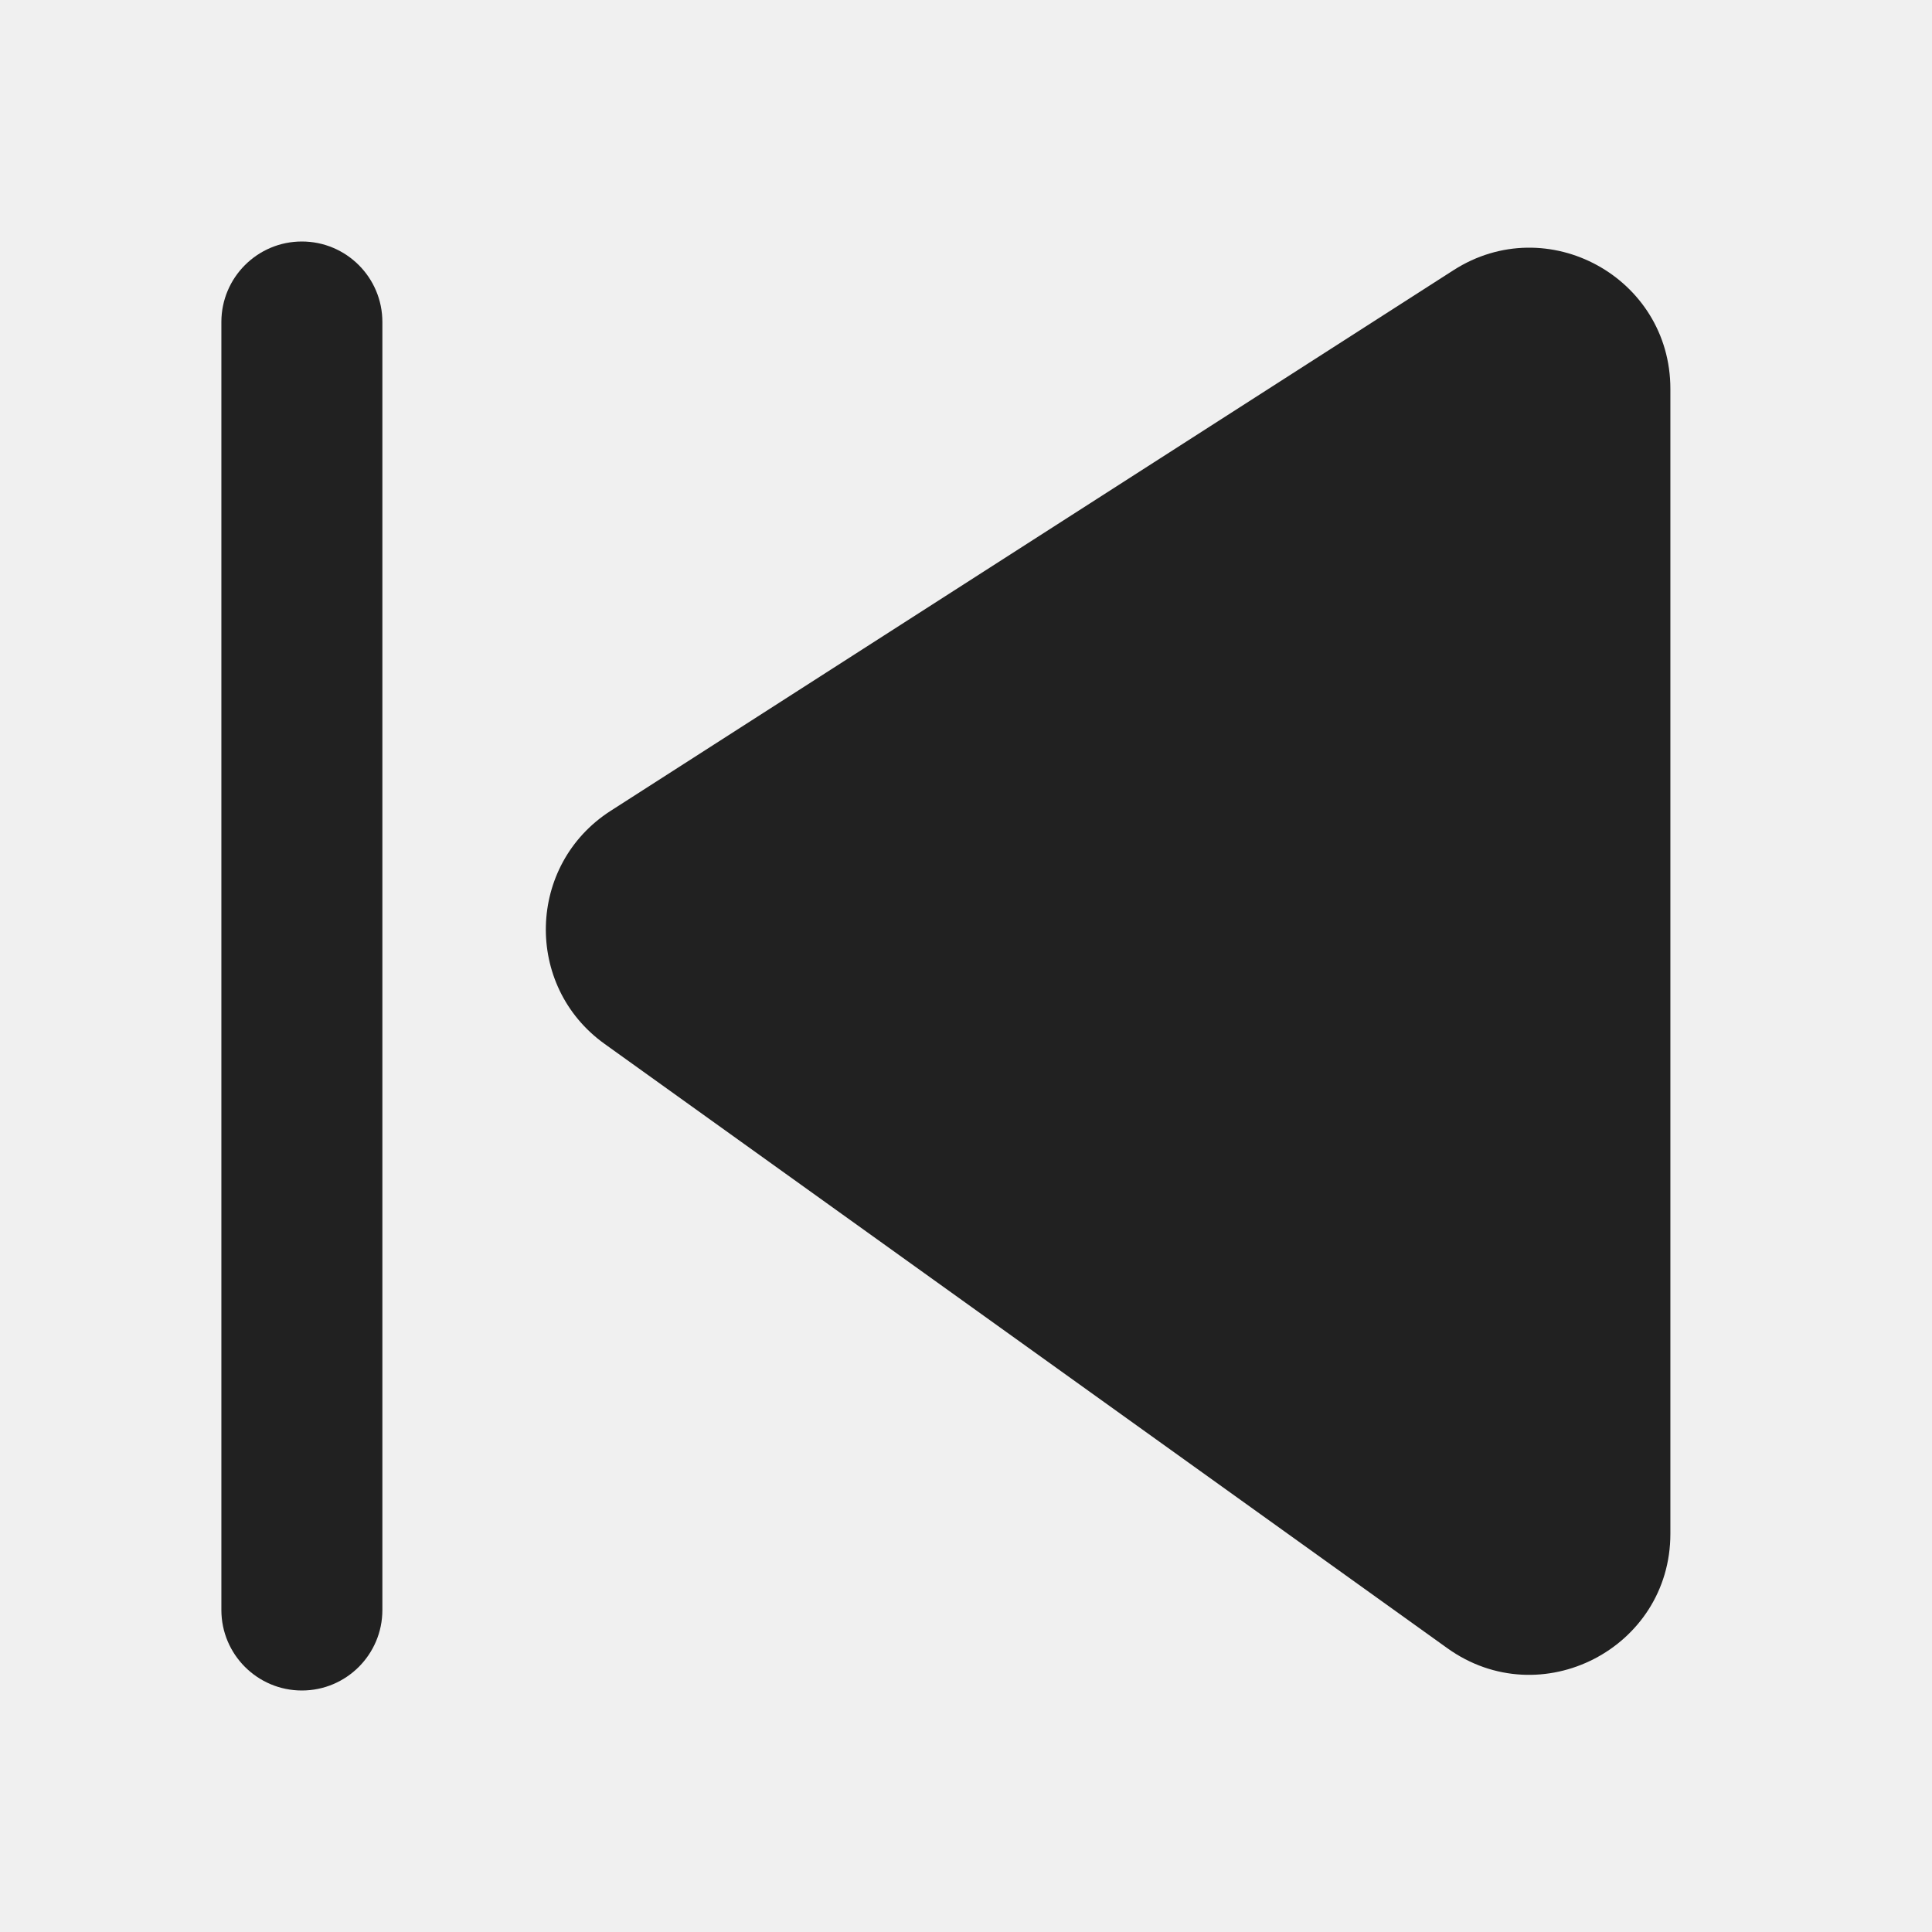
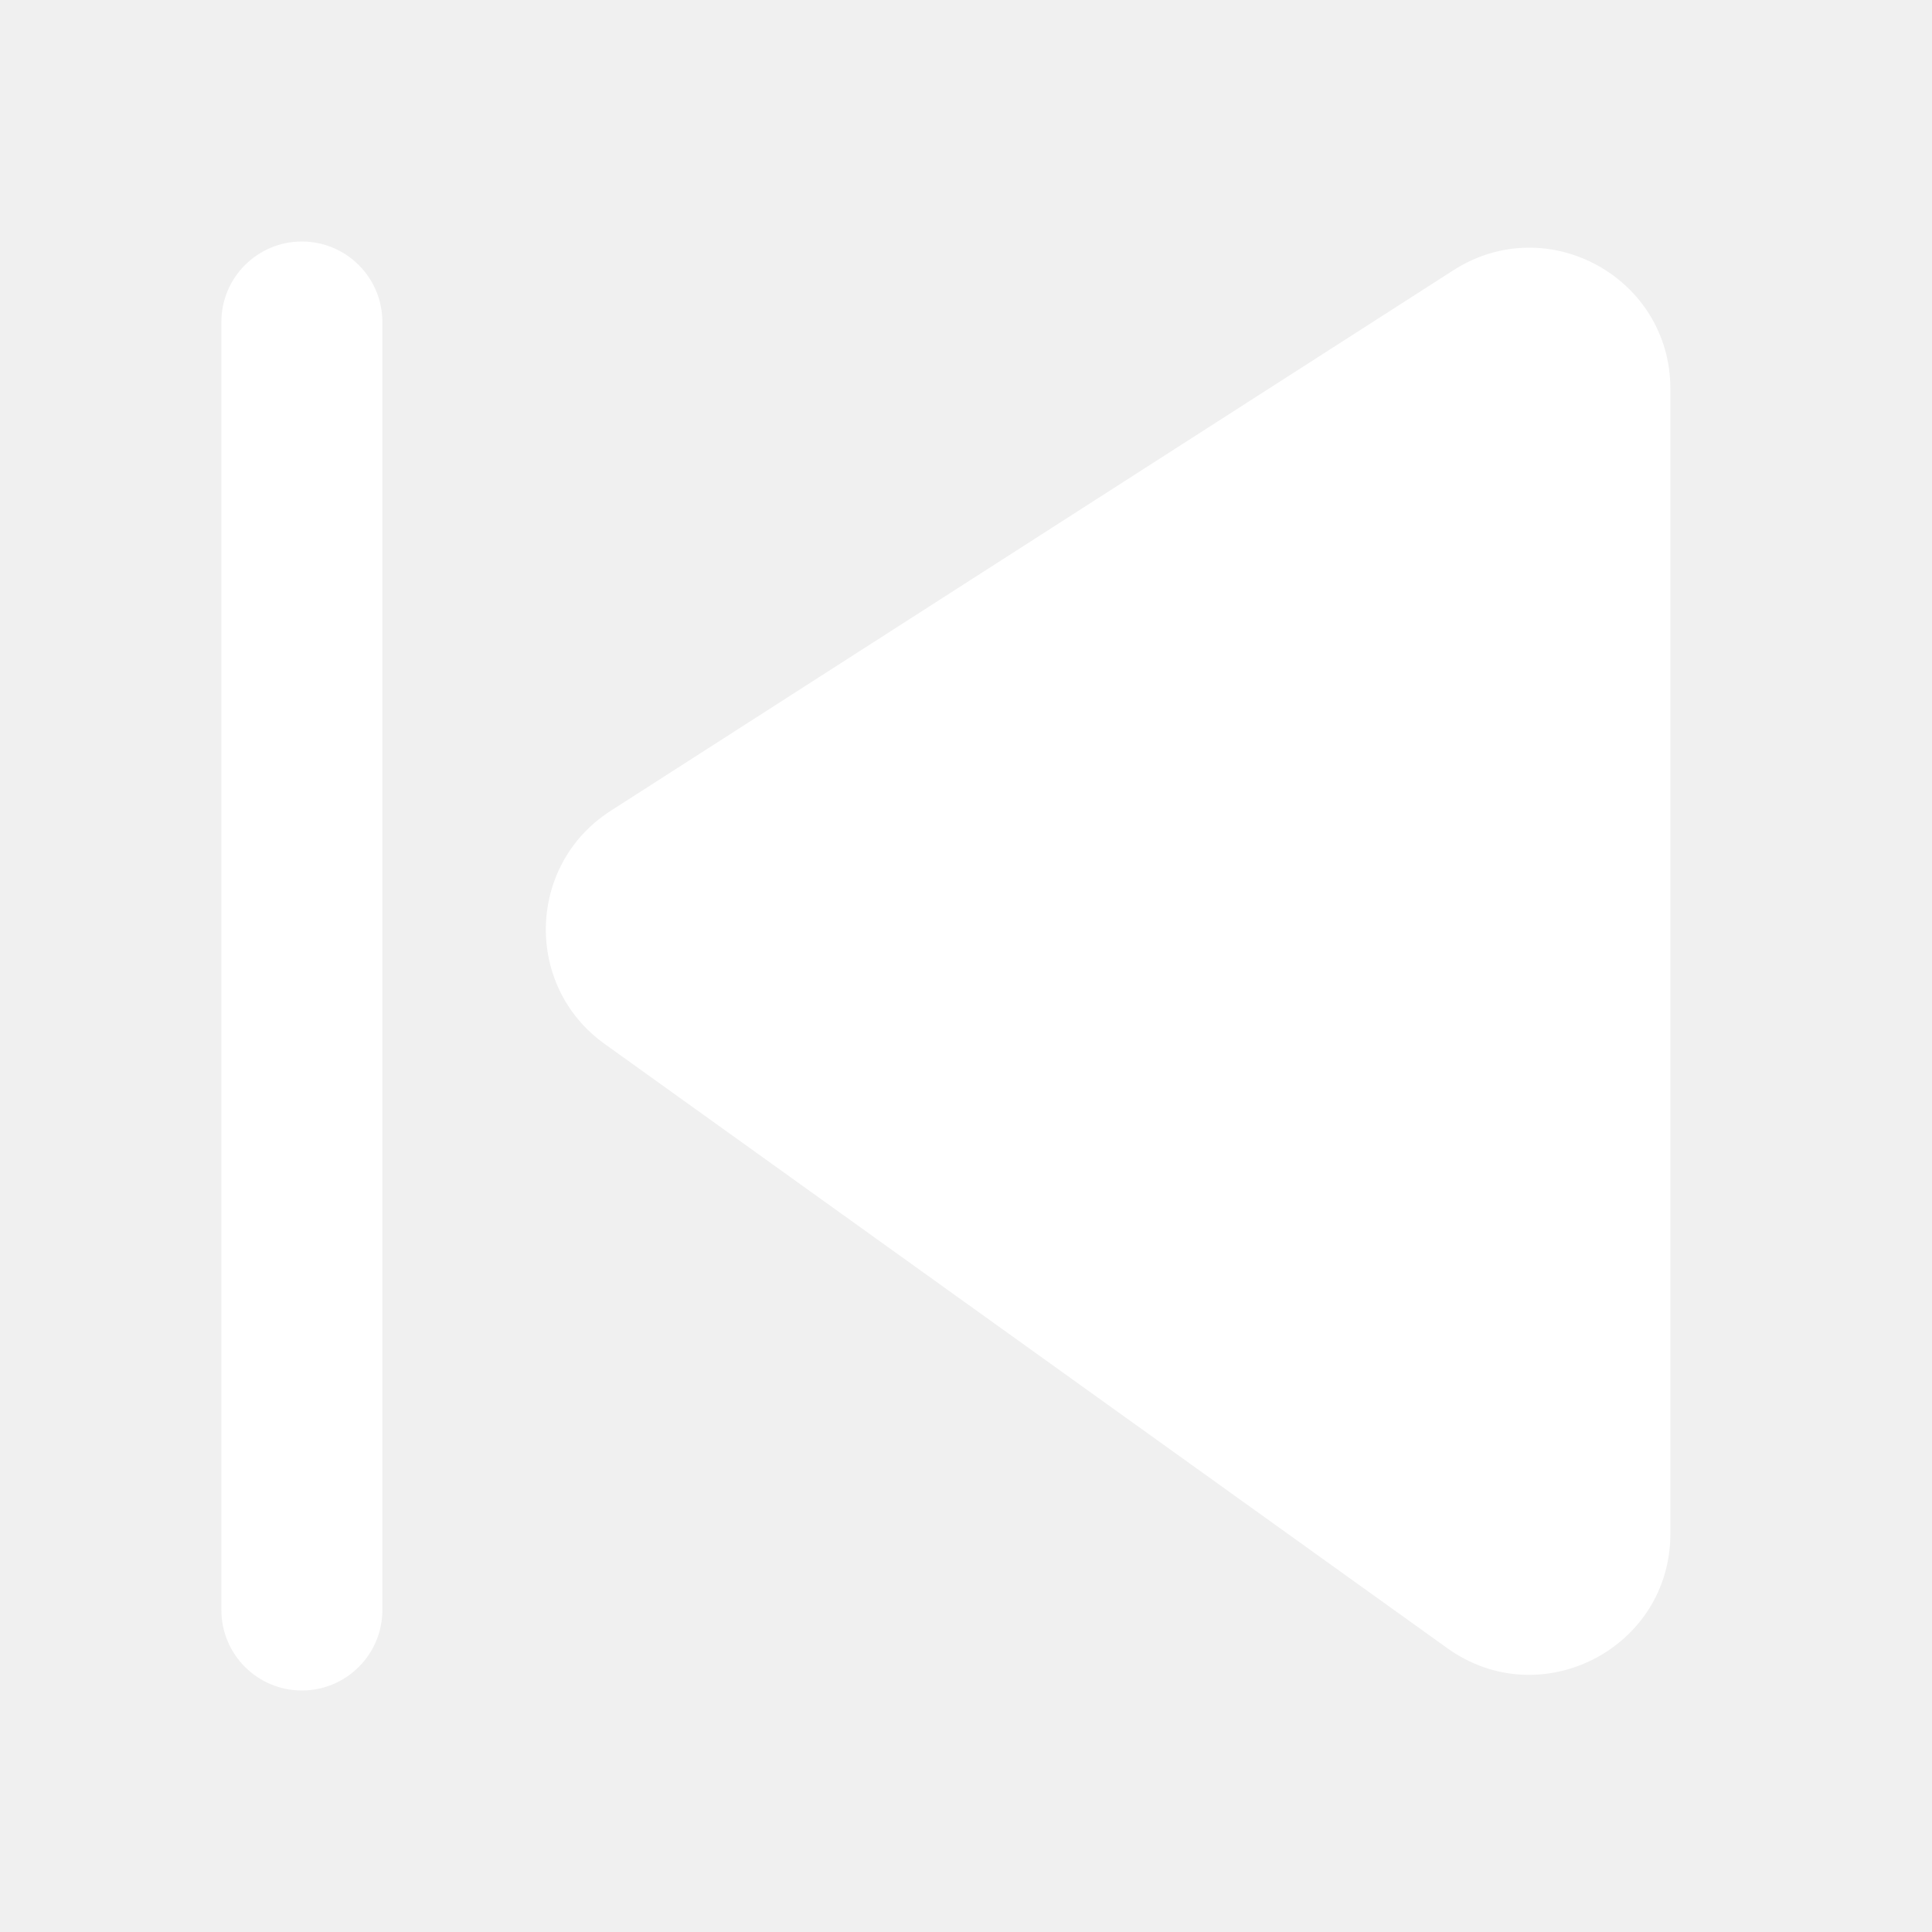
- <svg xmlns="http://www.w3.org/2000/svg" width="24" height="24" fill="none" viewBox="0 0 24 24">
-   <path fill="#212121" d="M2.75 20C2.75 20.552 3.198 21 3.75 21C4.302 21 4.75 20.552 4.75 20L4.75 4C4.75 3.448 4.302 3 3.75 3C3.198 3 2.75 3.448 2.75 4V20Z" />
-   <path fill="#212121" d="M20.75 19.053C20.75 20.477 19.138 21.305 17.98 20.475L7.511 12.968C6.506 12.248 6.545 10.741 7.585 10.073L18.055 3.357C19.22 2.609 20.75 3.446 20.75 4.83L20.75 19.053Z" />
+ <svg xmlns="http://www.w3.org/2000/svg" width="24" height="24" fill="#FFFFFF" viewBox="0 0 24 24">
+   <path fill="#FFFFFF" d="M2.75 20C2.75 20.552 3.198 21 3.75 21C4.302 21 4.75 20.552 4.75 20L4.75 4C4.75 3.448 4.302 3 3.75 3C3.198 3 2.75 3.448 2.75 4V20Z" />
+   <path fill="#FFFFFF" d="M20.75 19.053C20.75 20.477 19.138 21.305 17.98 20.475L7.511 12.968C6.506 12.248 6.545 10.741 7.585 10.073L18.055 3.357C19.22 2.609 20.75 3.446 20.75 4.83L20.75 19.053Z" />
</svg>
